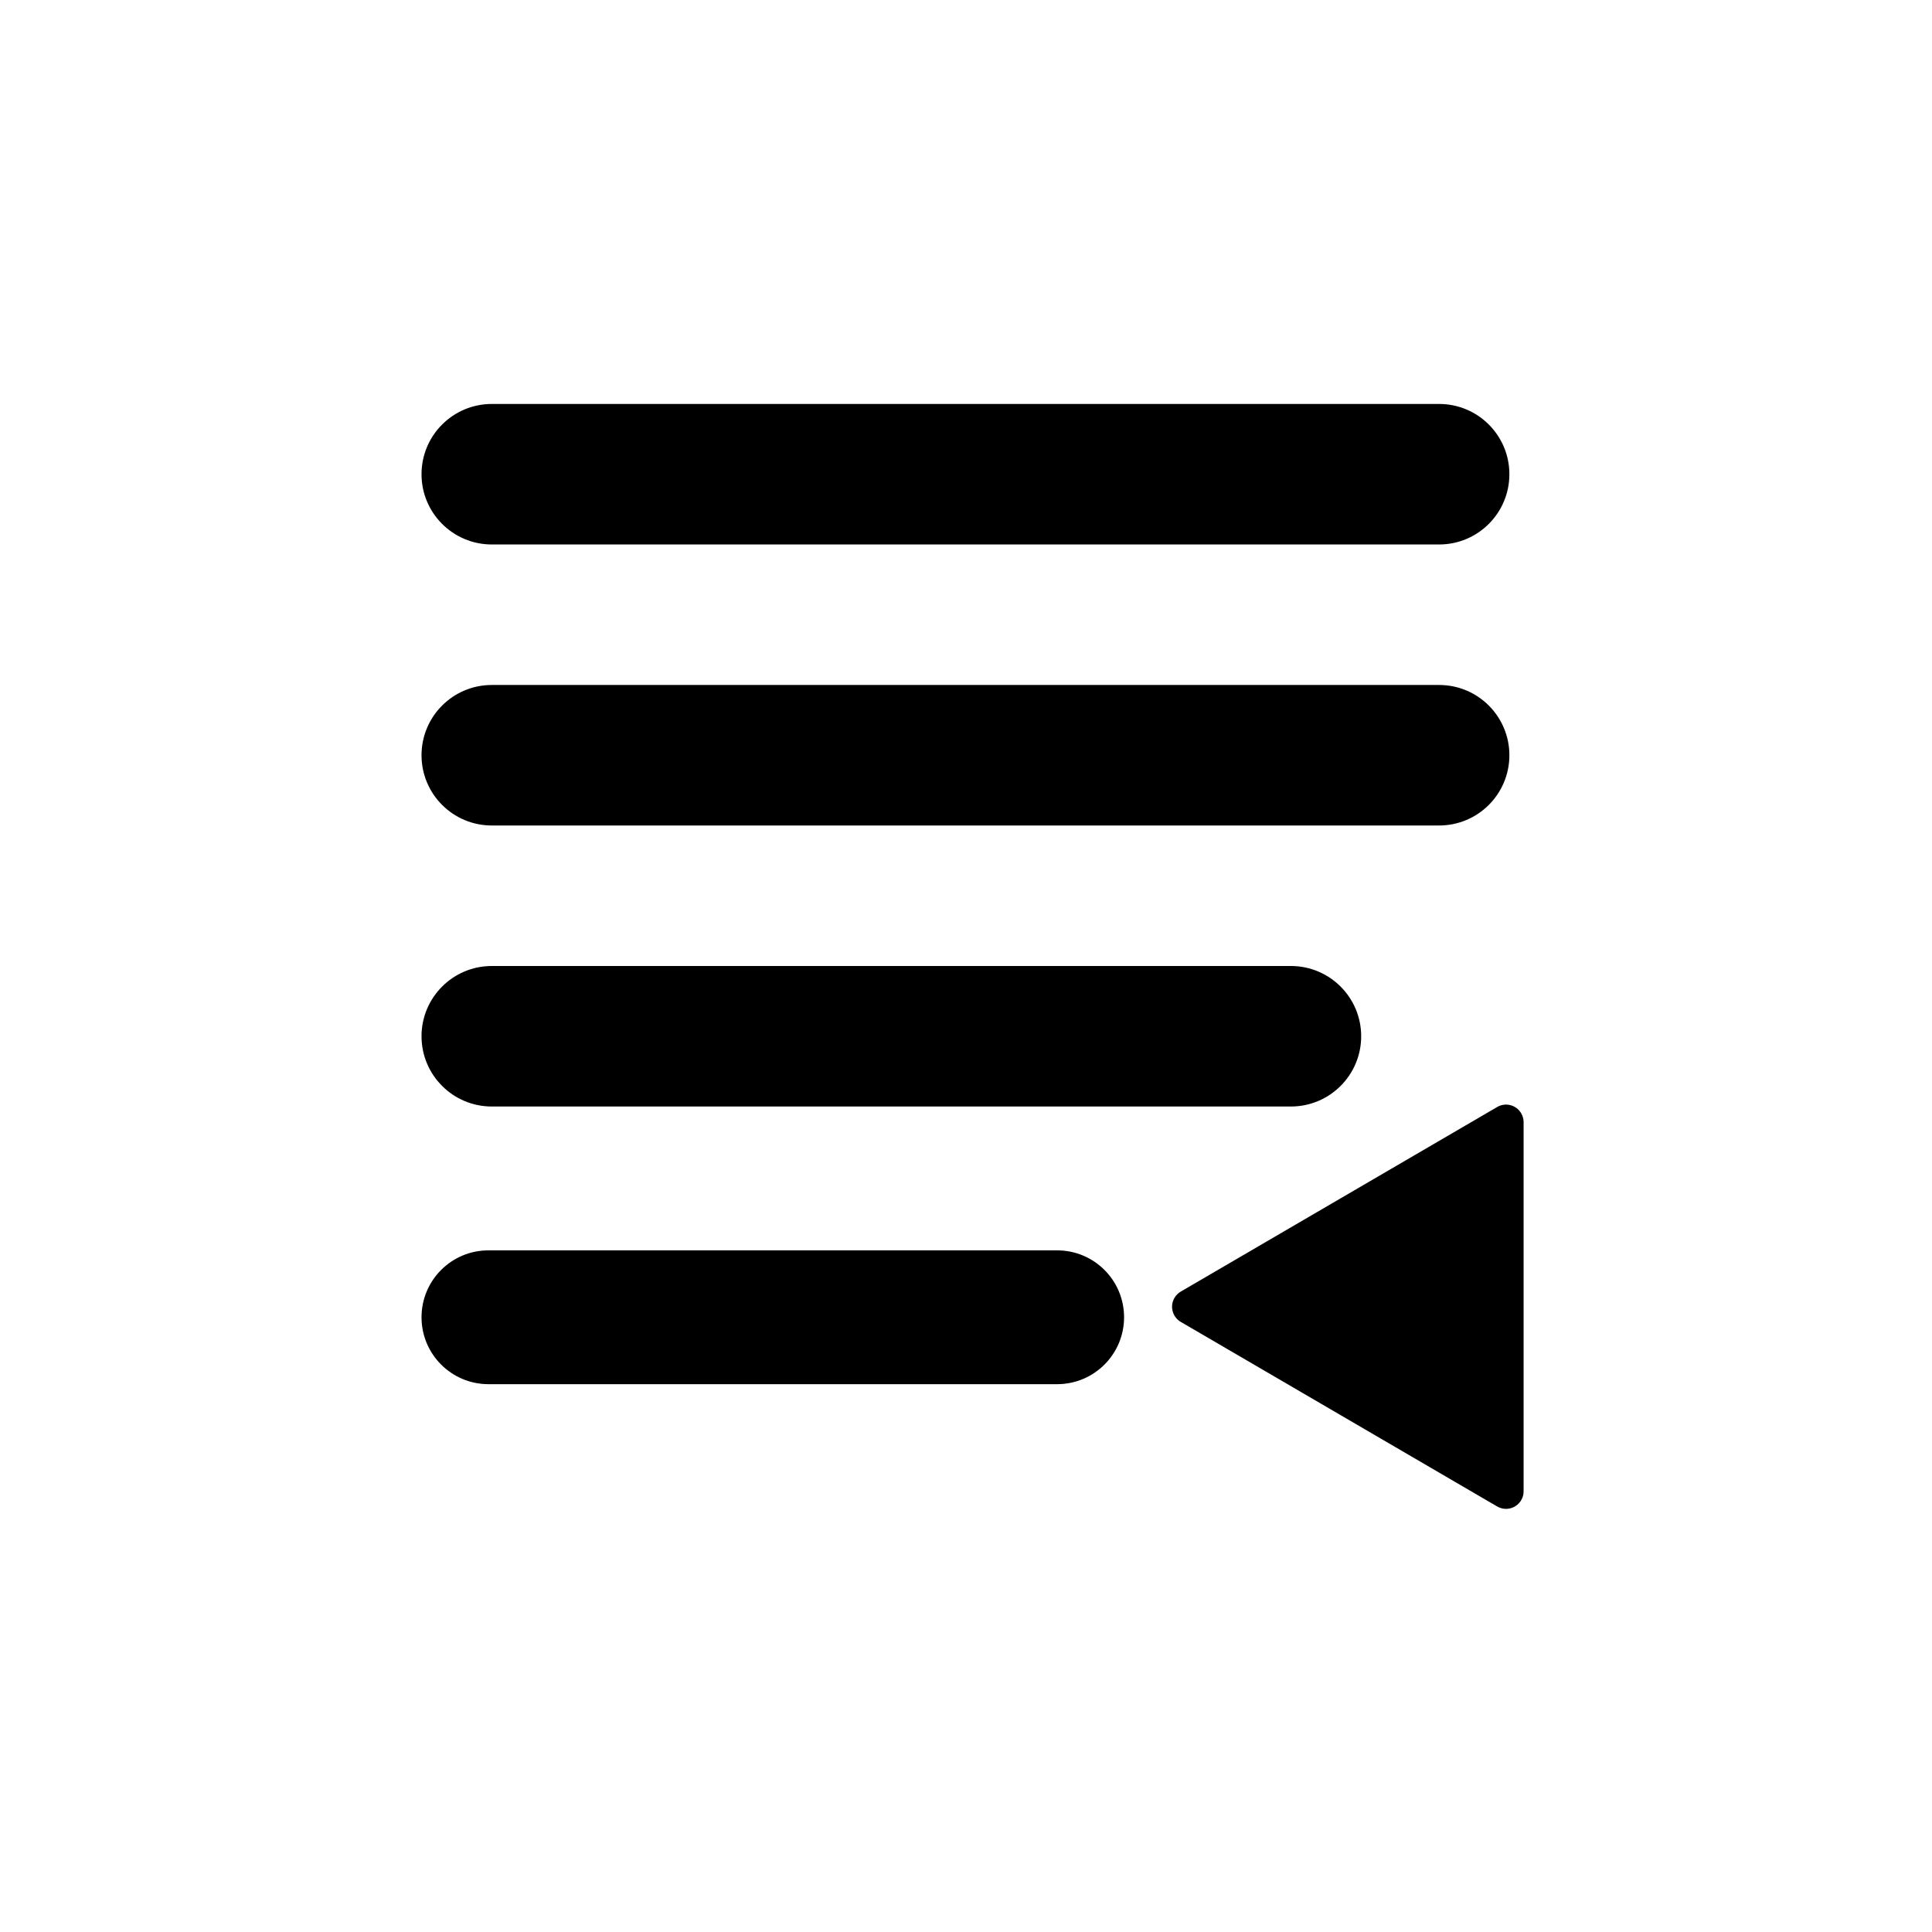
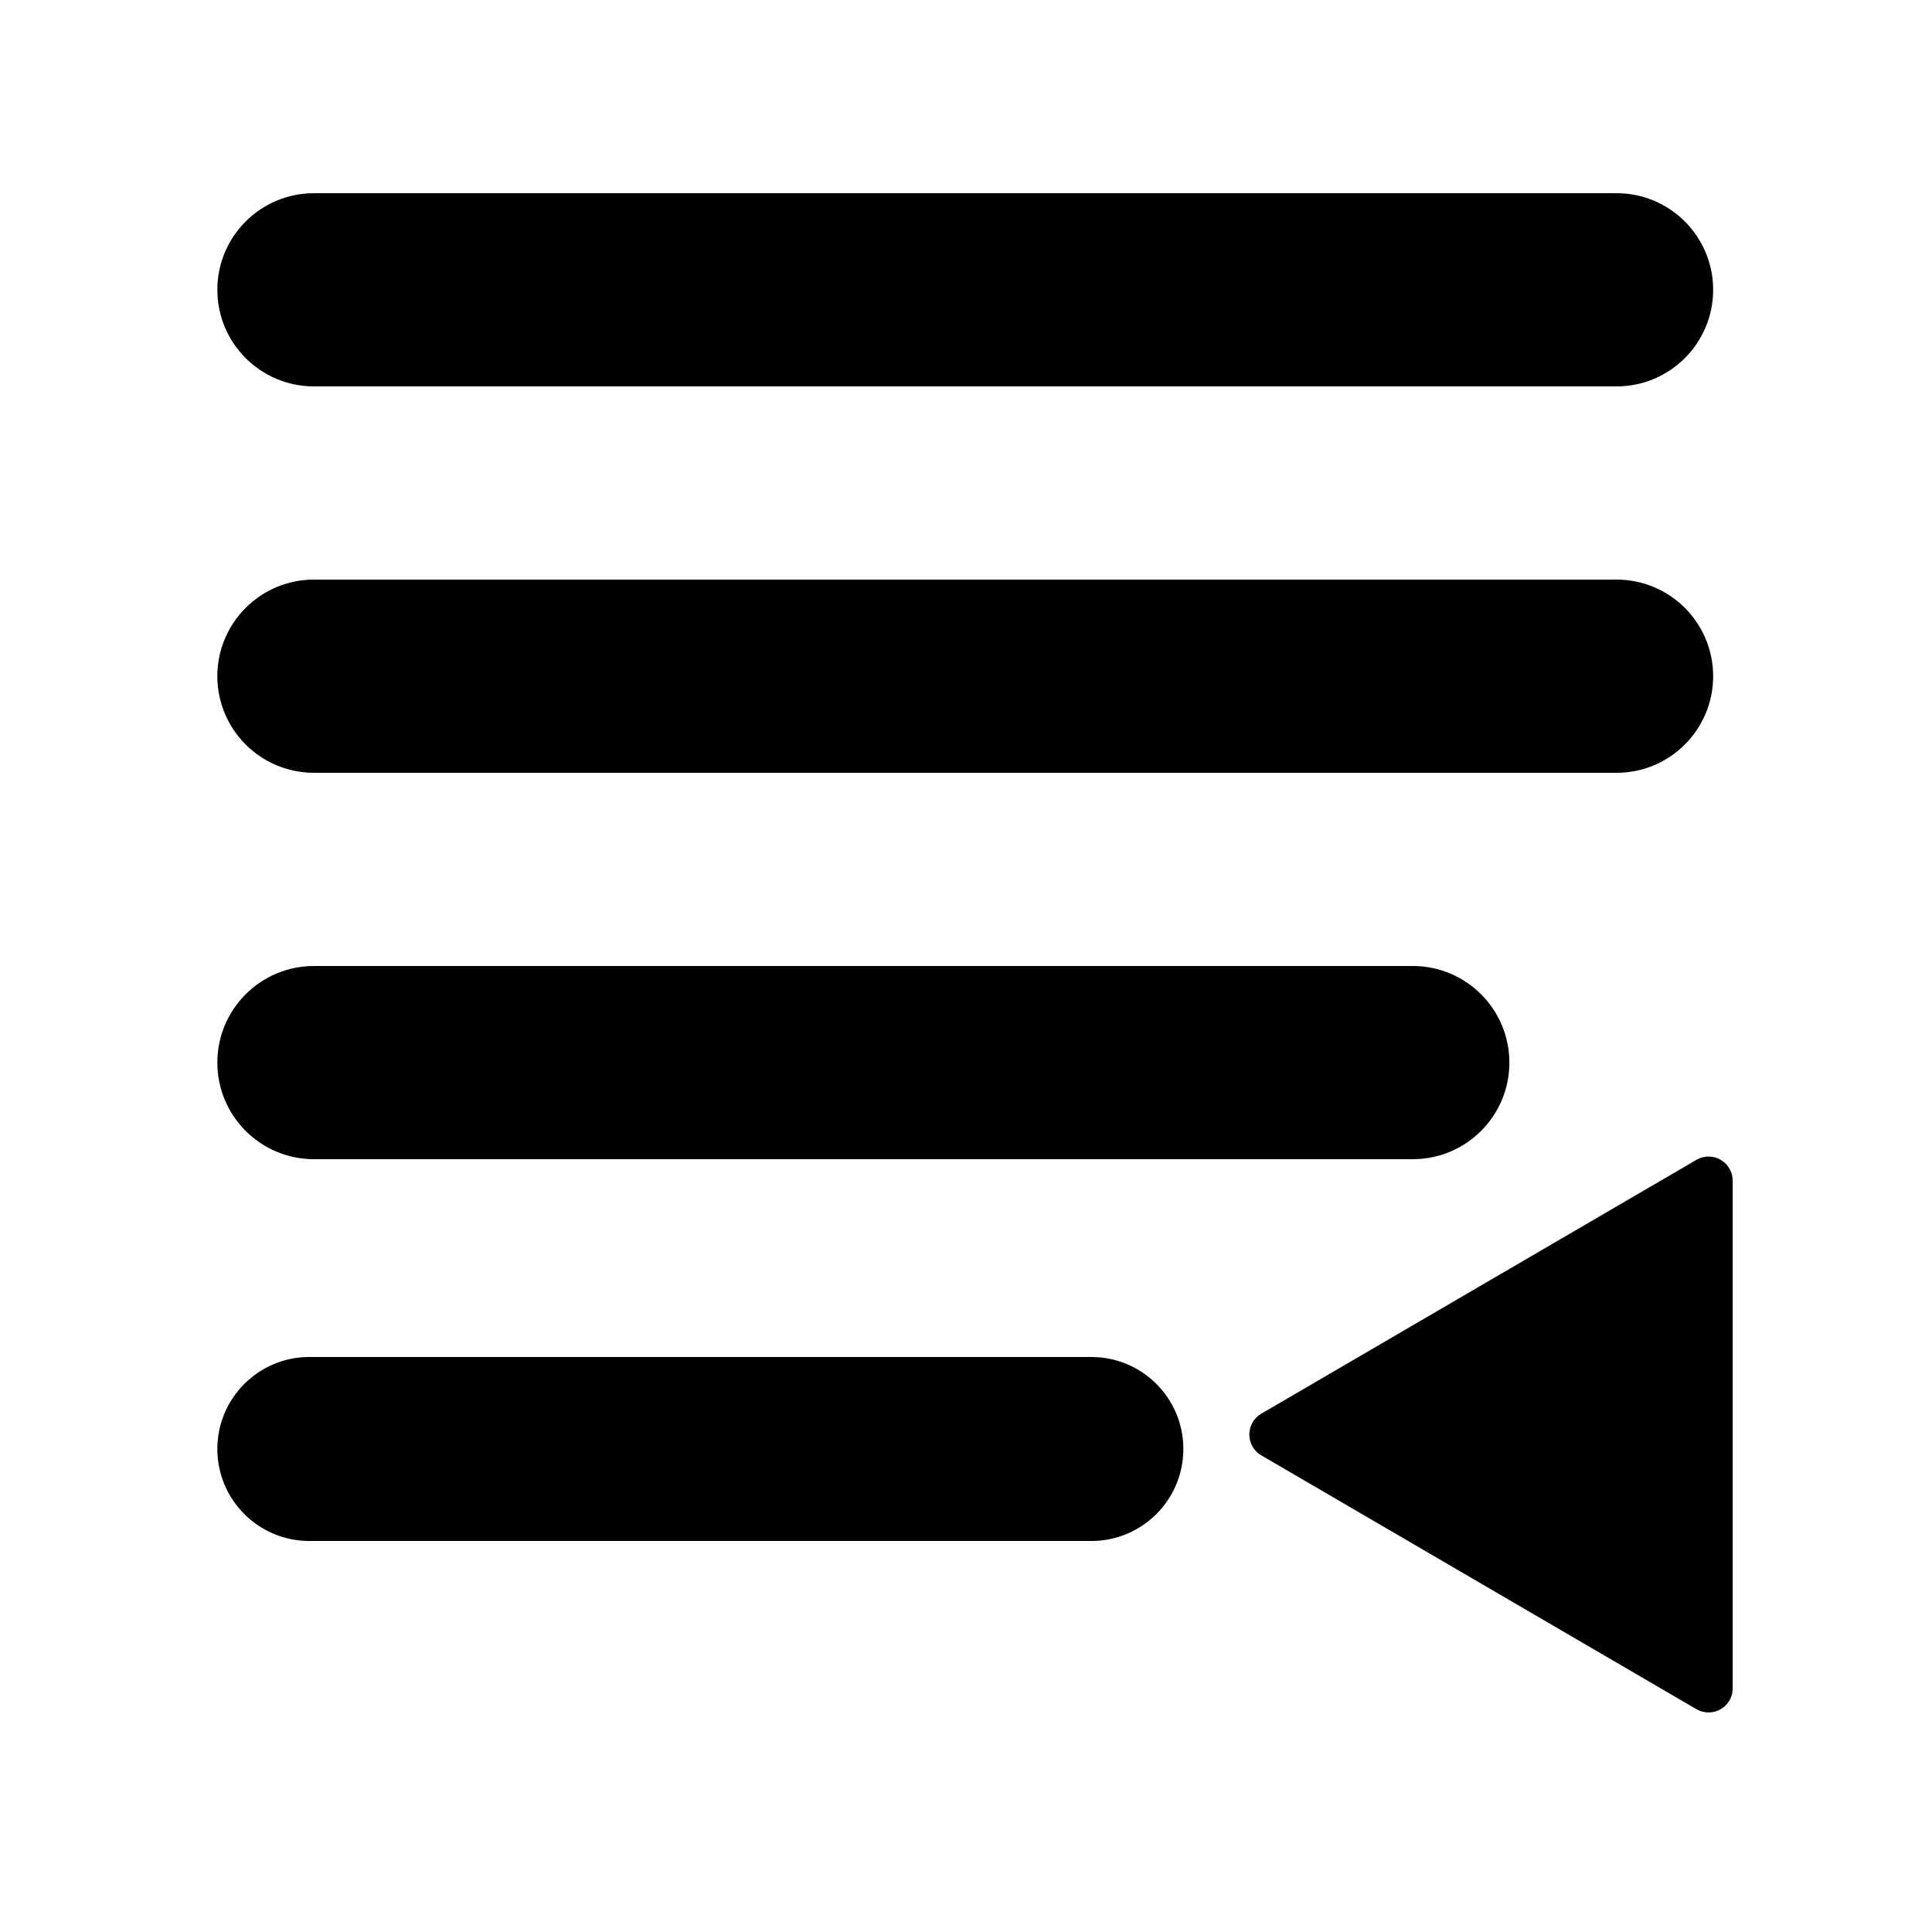
- <svg xmlns="http://www.w3.org/2000/svg" width="110px" height="110px" viewBox="0 0 110 110" version="1.1">
+ <svg xmlns="http://www.w3.org/2000/svg" width="110px" height="110px" viewBox="15 15 80 80" version="1.1">
  <g id="insert_limit" stroke="none" stroke-width="1" fill="none" fill-rule="evenodd">
    <rect id="Rectangle-Copy-46" class="primaryfill" fill="currentColor" x="24" y="23" width="61.938" height="8" rx="4" />
    <rect id="Rectangle-Copy-47" class="primaryfill" fill="currentColor" x="24" y="39" width="61.938" height="8" rx="4" />
    <rect id="Rectangle-Copy-48" class="primaryfill" fill="currentColor" x="24" y="55" width="53.5" height="8" rx="4" />
    <rect id="Rectangle-Copy-49" class="primaryfill" fill="currentColor" x="24" y="71.19" width="40" height="7.619" rx="3.81" />
    <path d="M77.111,65.381 L87.62,83.396 C87.899,83.873 87.737,84.485 87.26,84.764 C87.107,84.853 86.934,84.9 86.757,84.9 L65.739,84.9 C65.186,84.9 64.739,84.452 64.739,83.9 C64.739,83.723 64.786,83.549 64.875,83.396 L75.384,65.381 C75.662,64.904 76.274,64.743 76.751,65.021 C76.9,65.108 77.024,65.232 77.111,65.381 Z" id="Triangle-Copy-2" fill="currentColor" class="primaryfill" transform="translate(76.24759, 74.4) rotate(-90) translate(-76.24759, -74.4) " />
  </g>
</svg>
